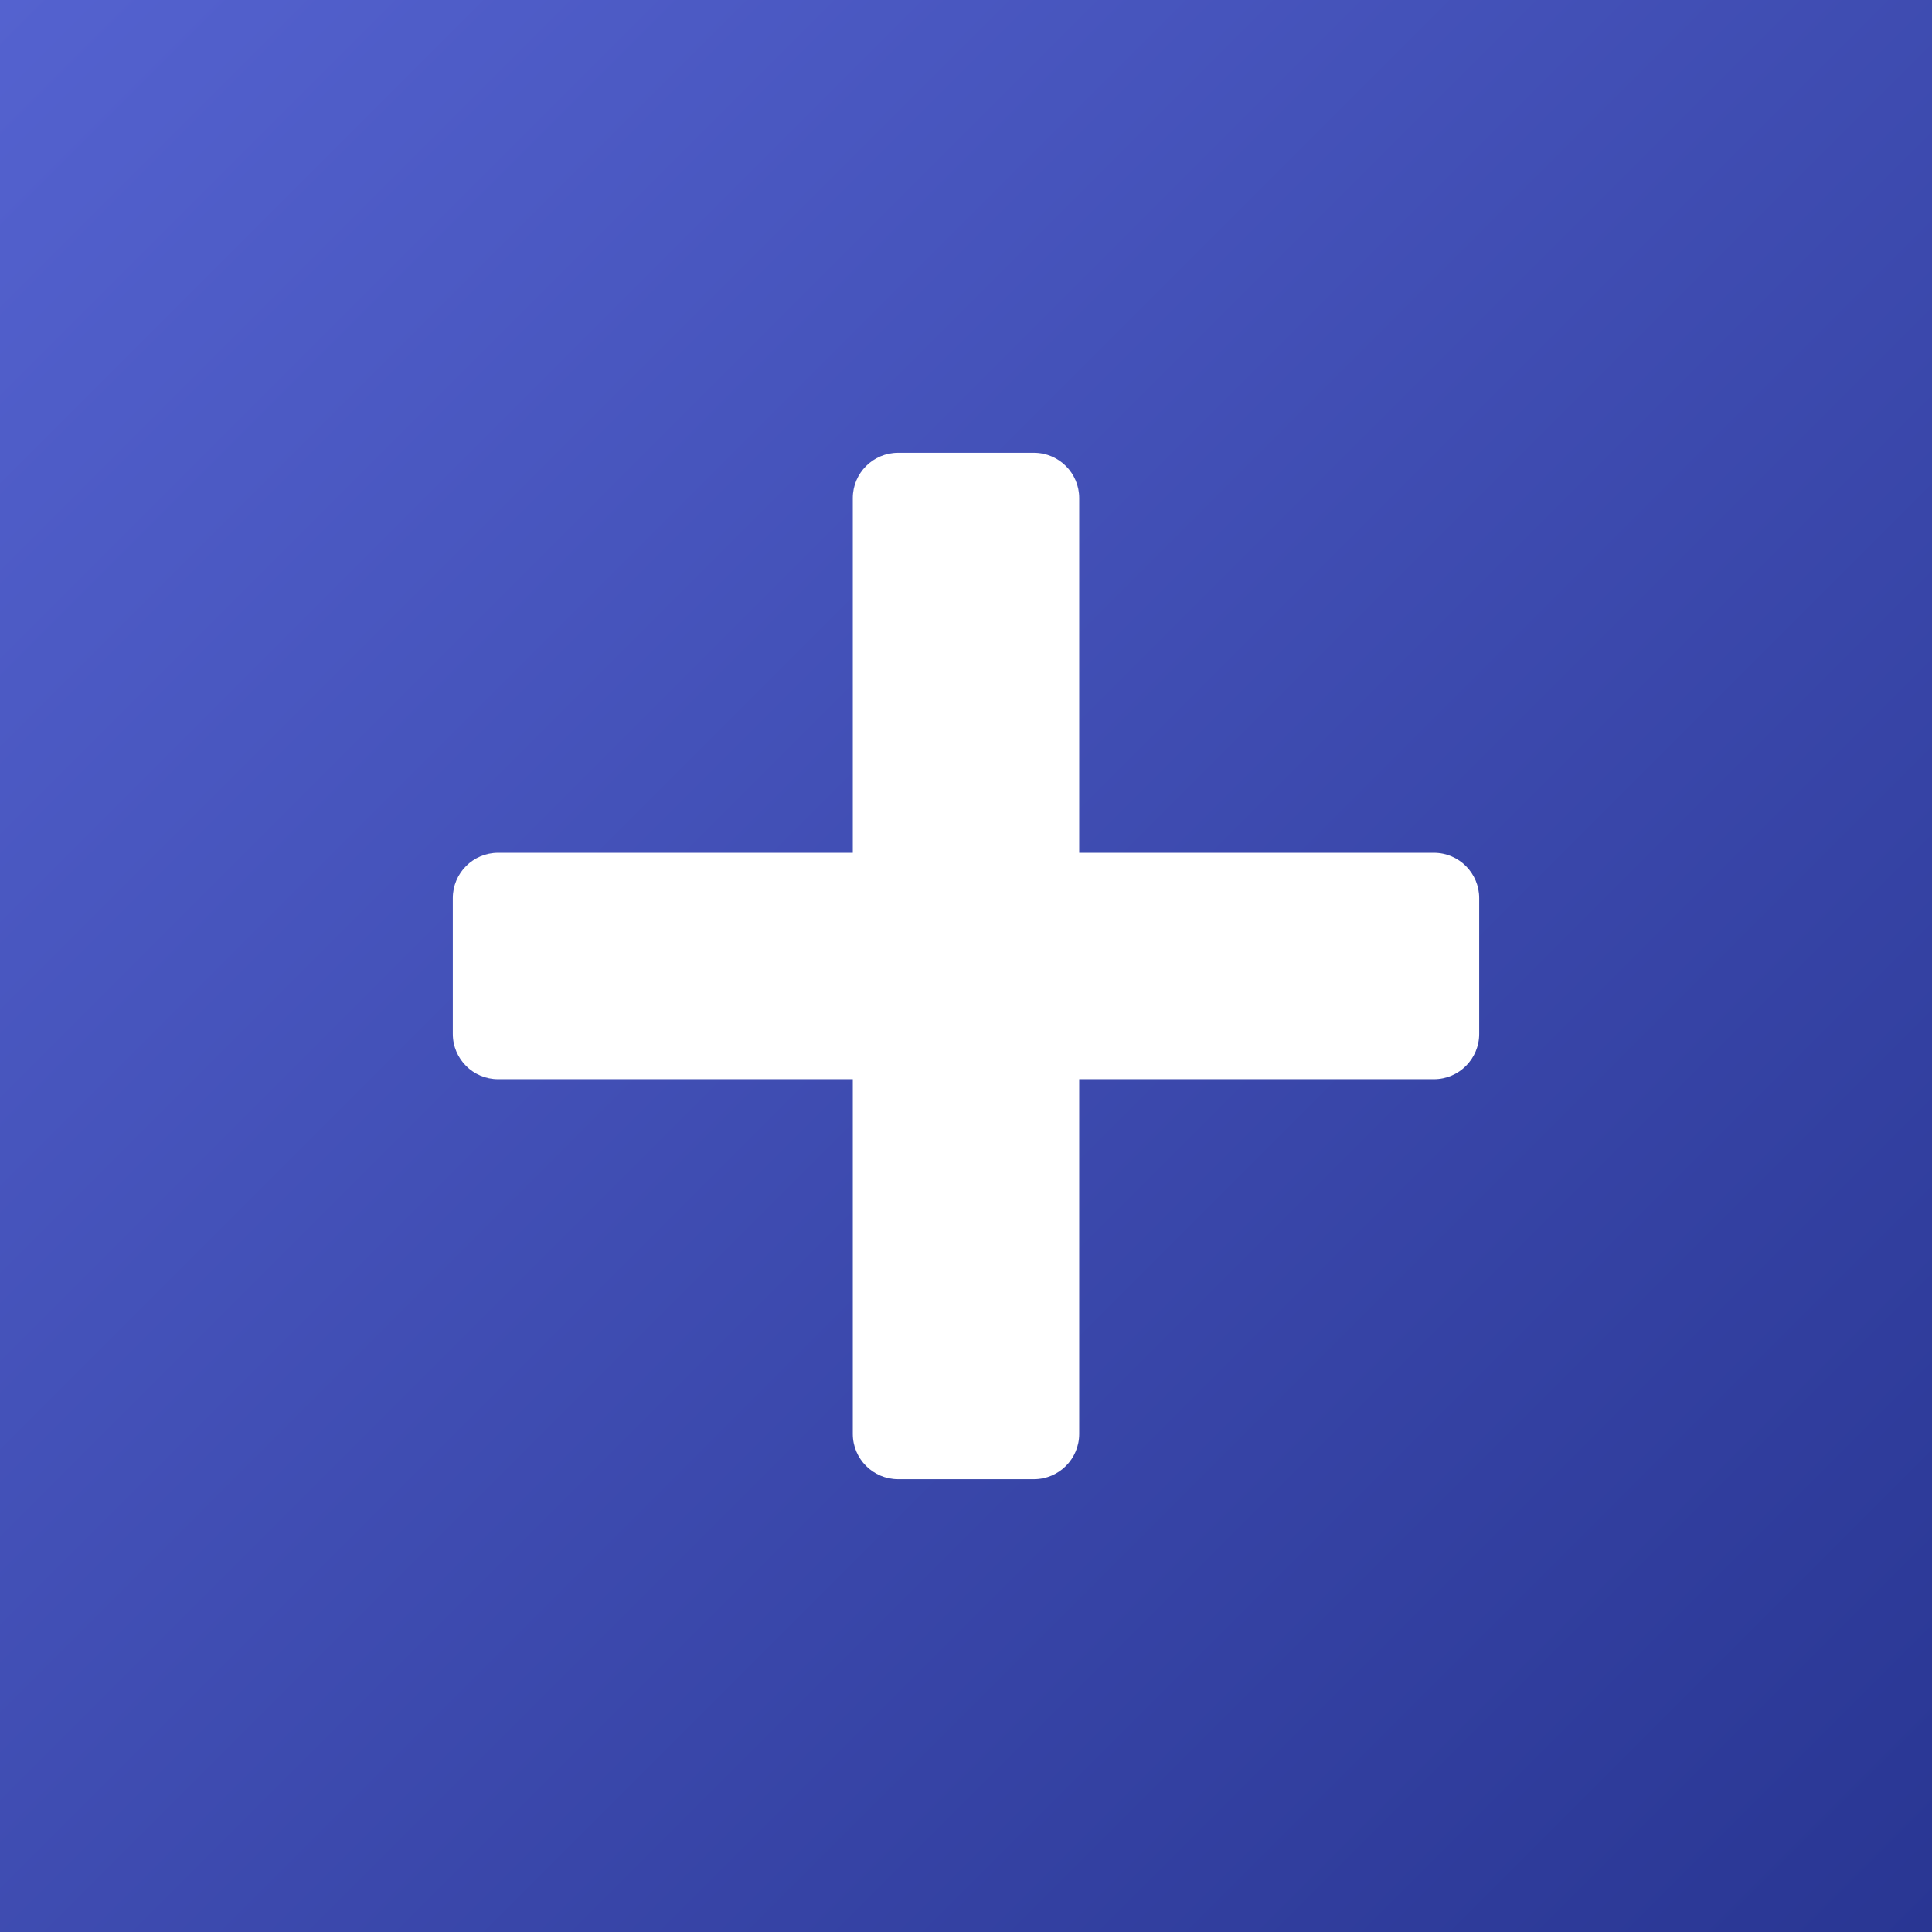
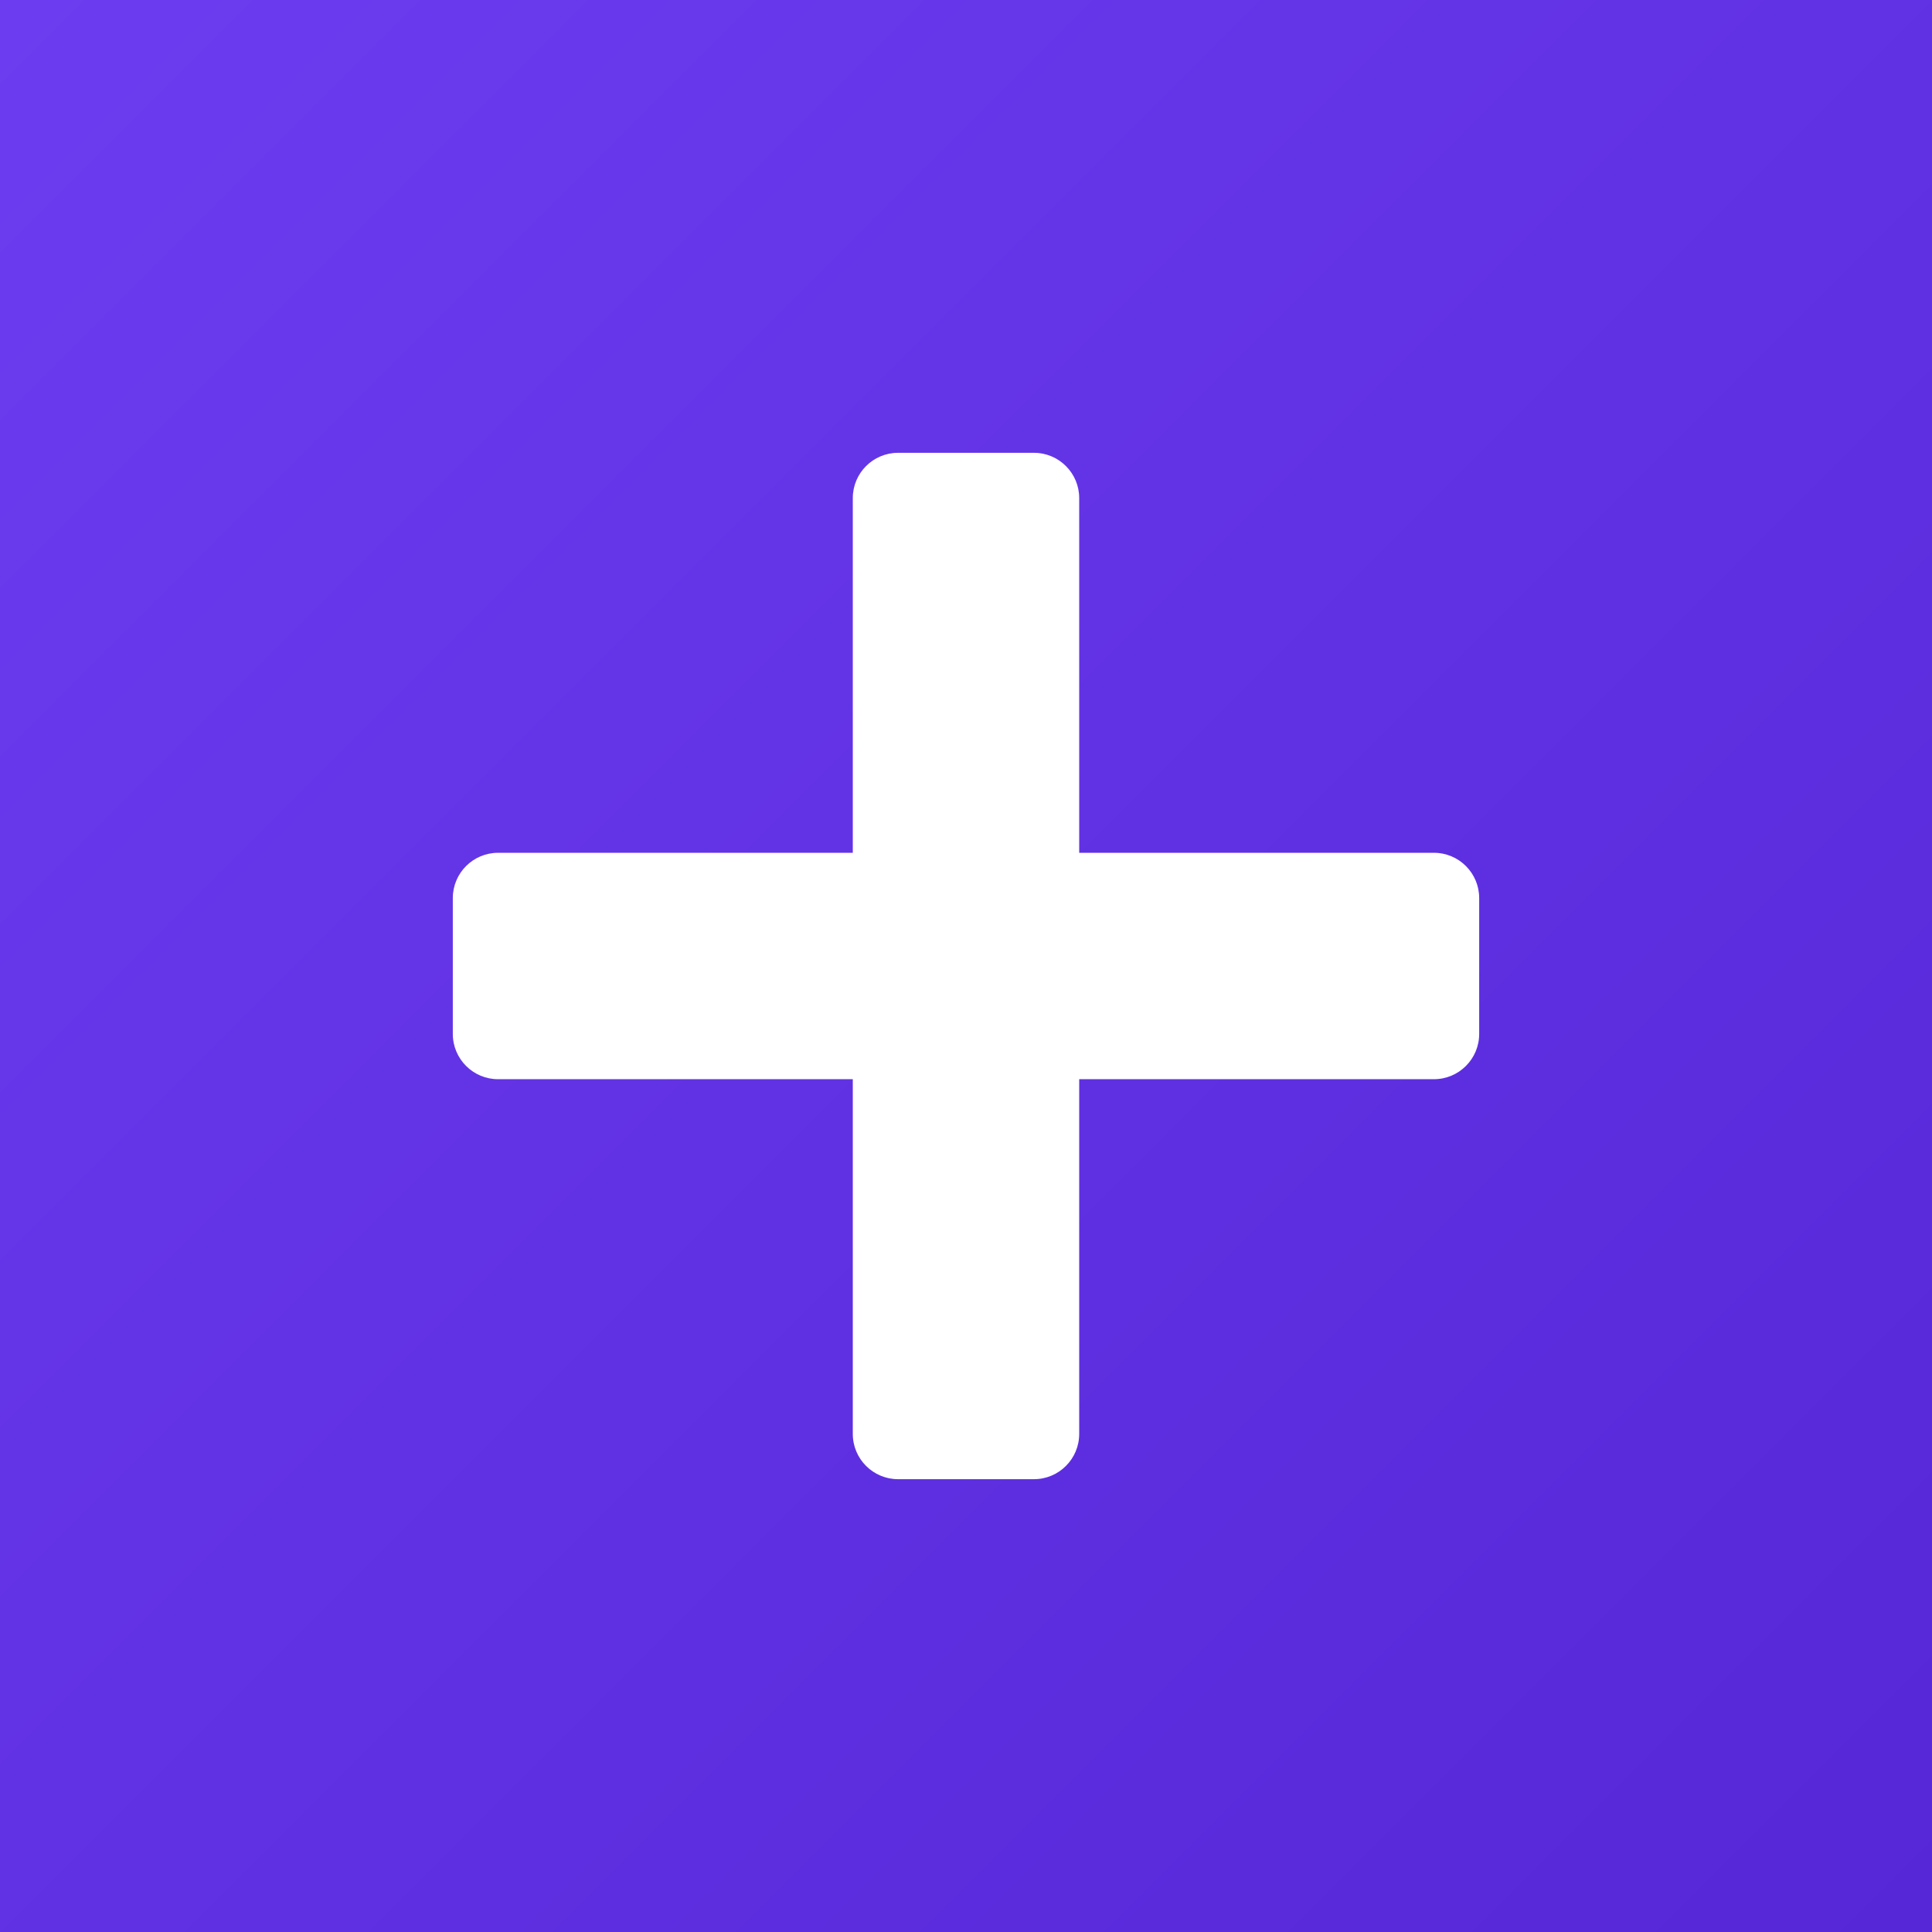
<svg xmlns="http://www.w3.org/2000/svg" width="512" height="512" viewBox="0 0 512 512">
  <defs>
    <linearGradient id="g" x1="0" y1="0" x2="512" y2="512" gradientUnits="userSpaceOnUse">
-       <stop offset="0" stop-color="#5462CF" />
-       <stop offset="1" stop-color="#293693" />
+       <stop offset="0" stop-color="#6C3CF0" />
+       <stop offset="1" stop-color="#5527D6" />
    </linearGradient>
  </defs>
  <rect width="512" height="512" fill="url(#g)" />
  <g fill="#FFFFFF">
    <rect x="226" y="120" width="60" height="272" rx="12" />
    <rect x="120" y="226" width="272" height="60" rx="12" />
  </g>
</svg>
